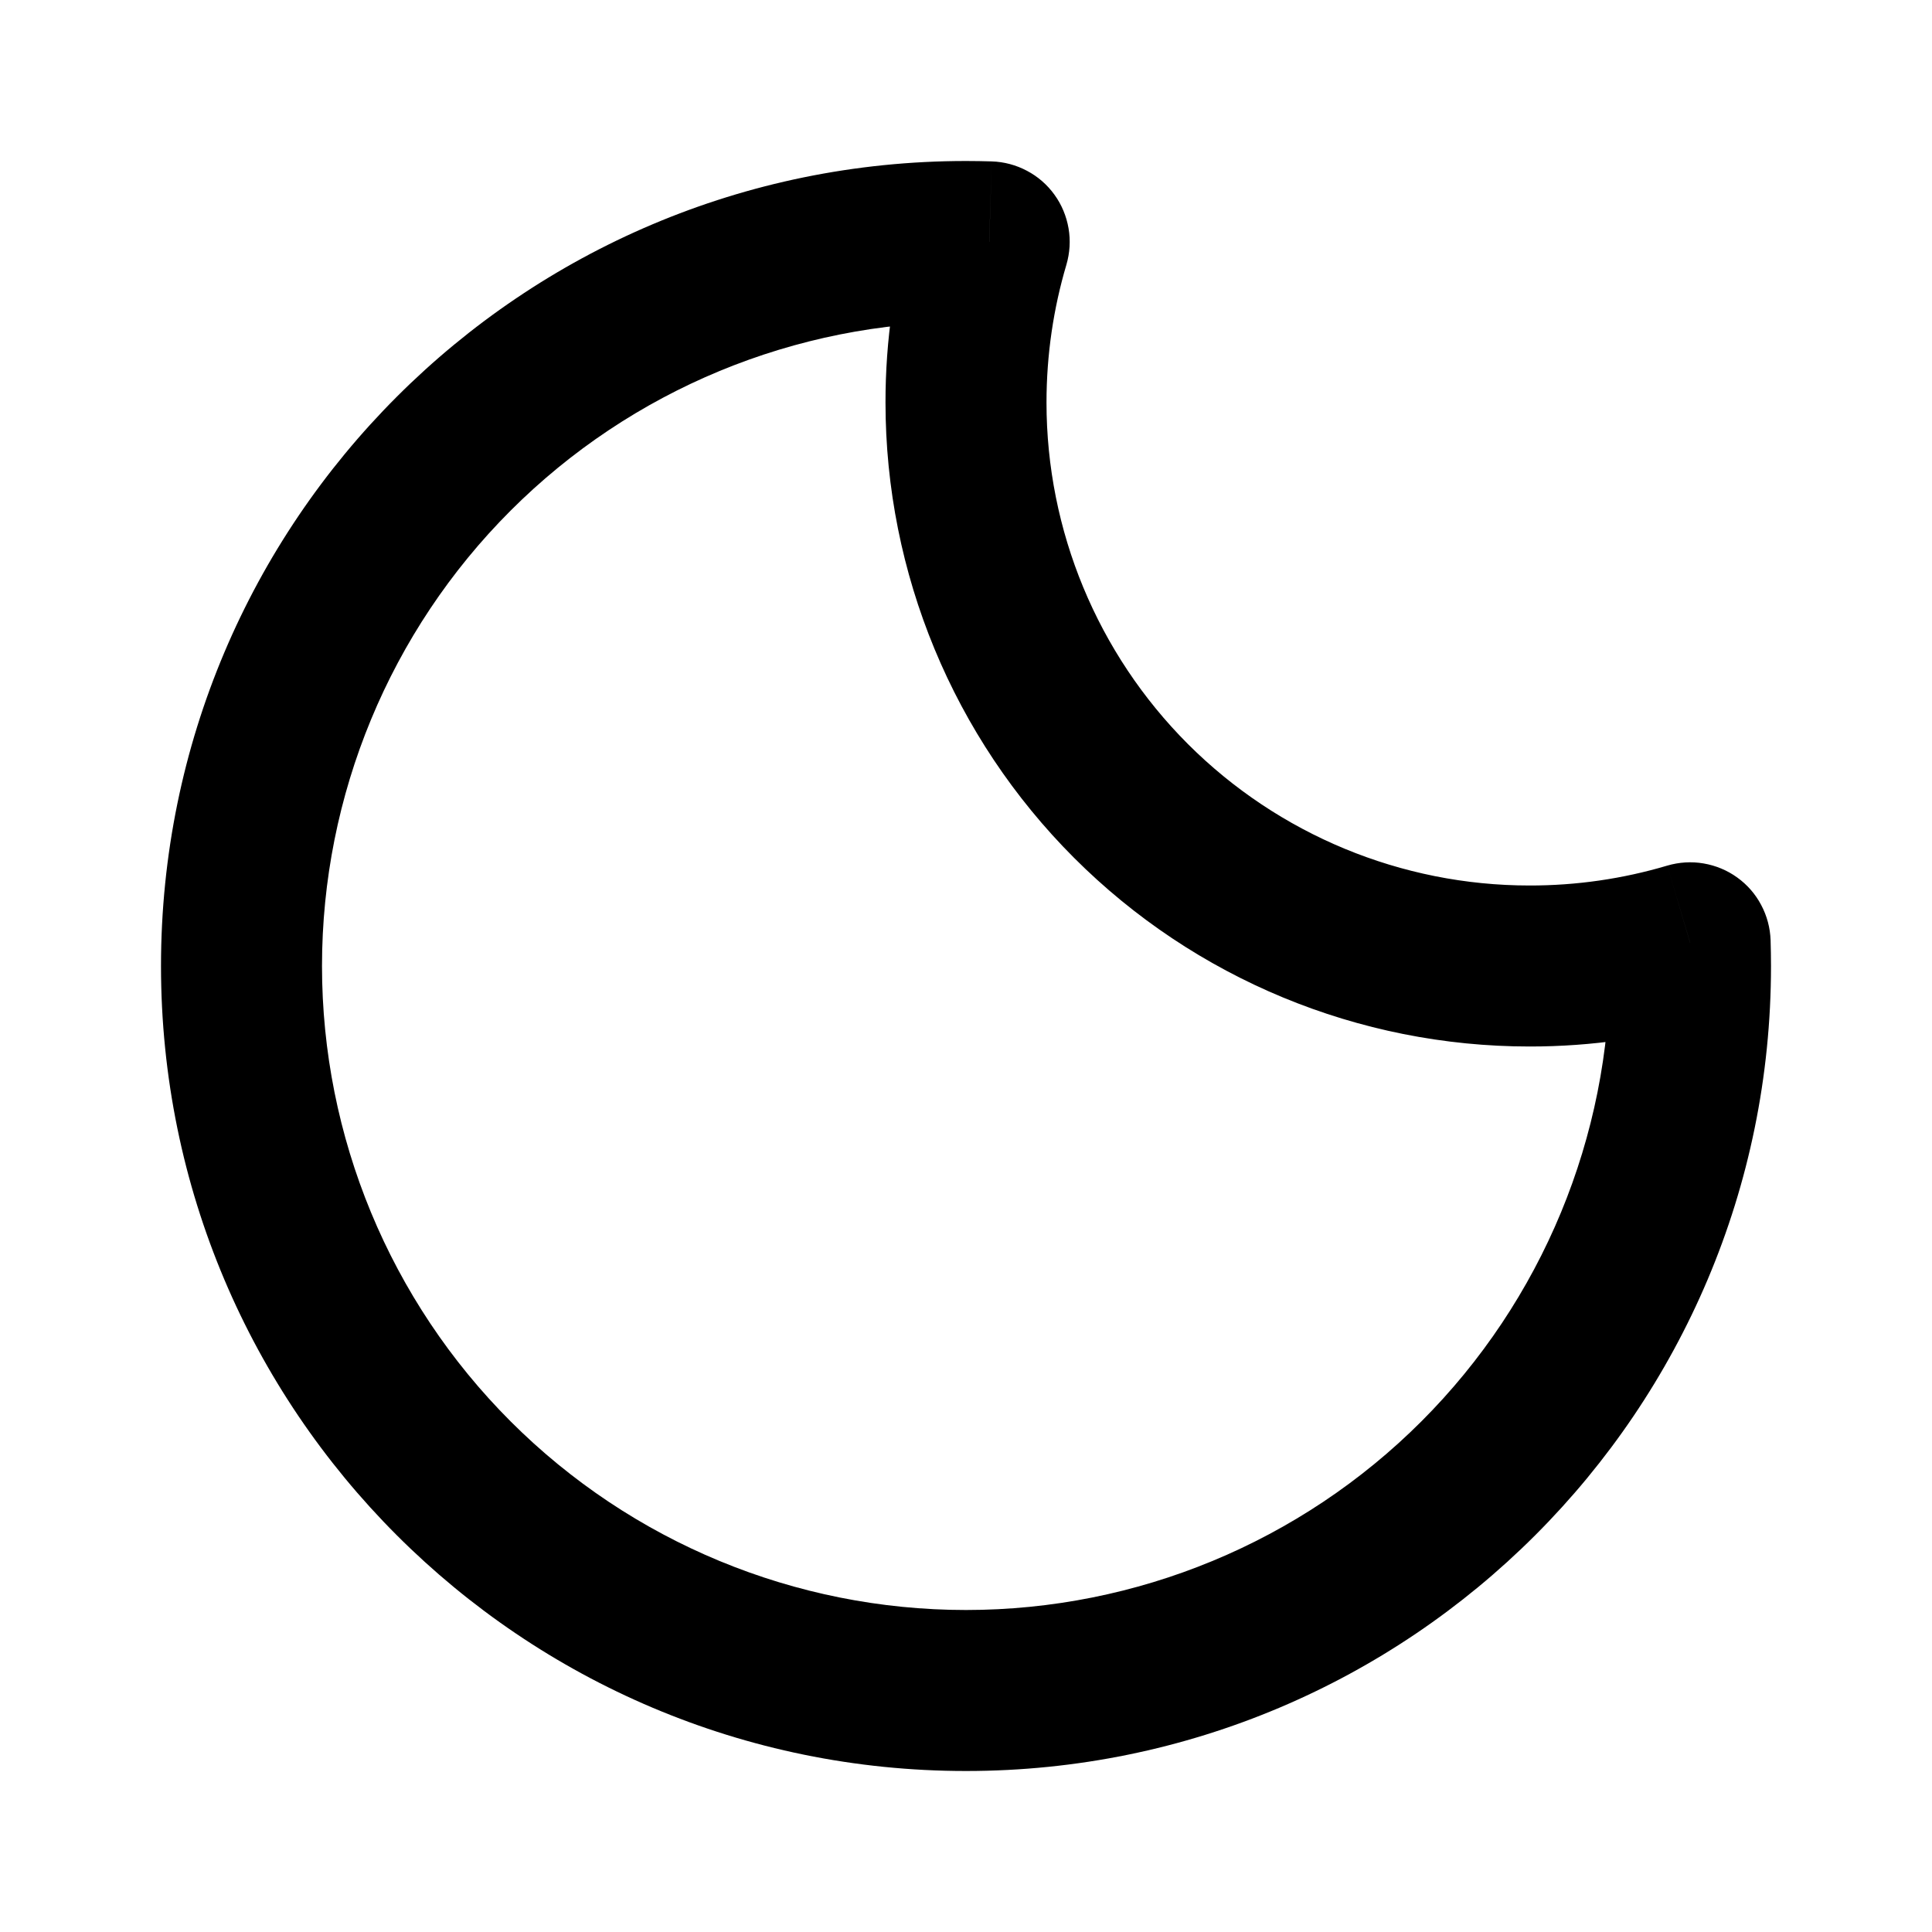
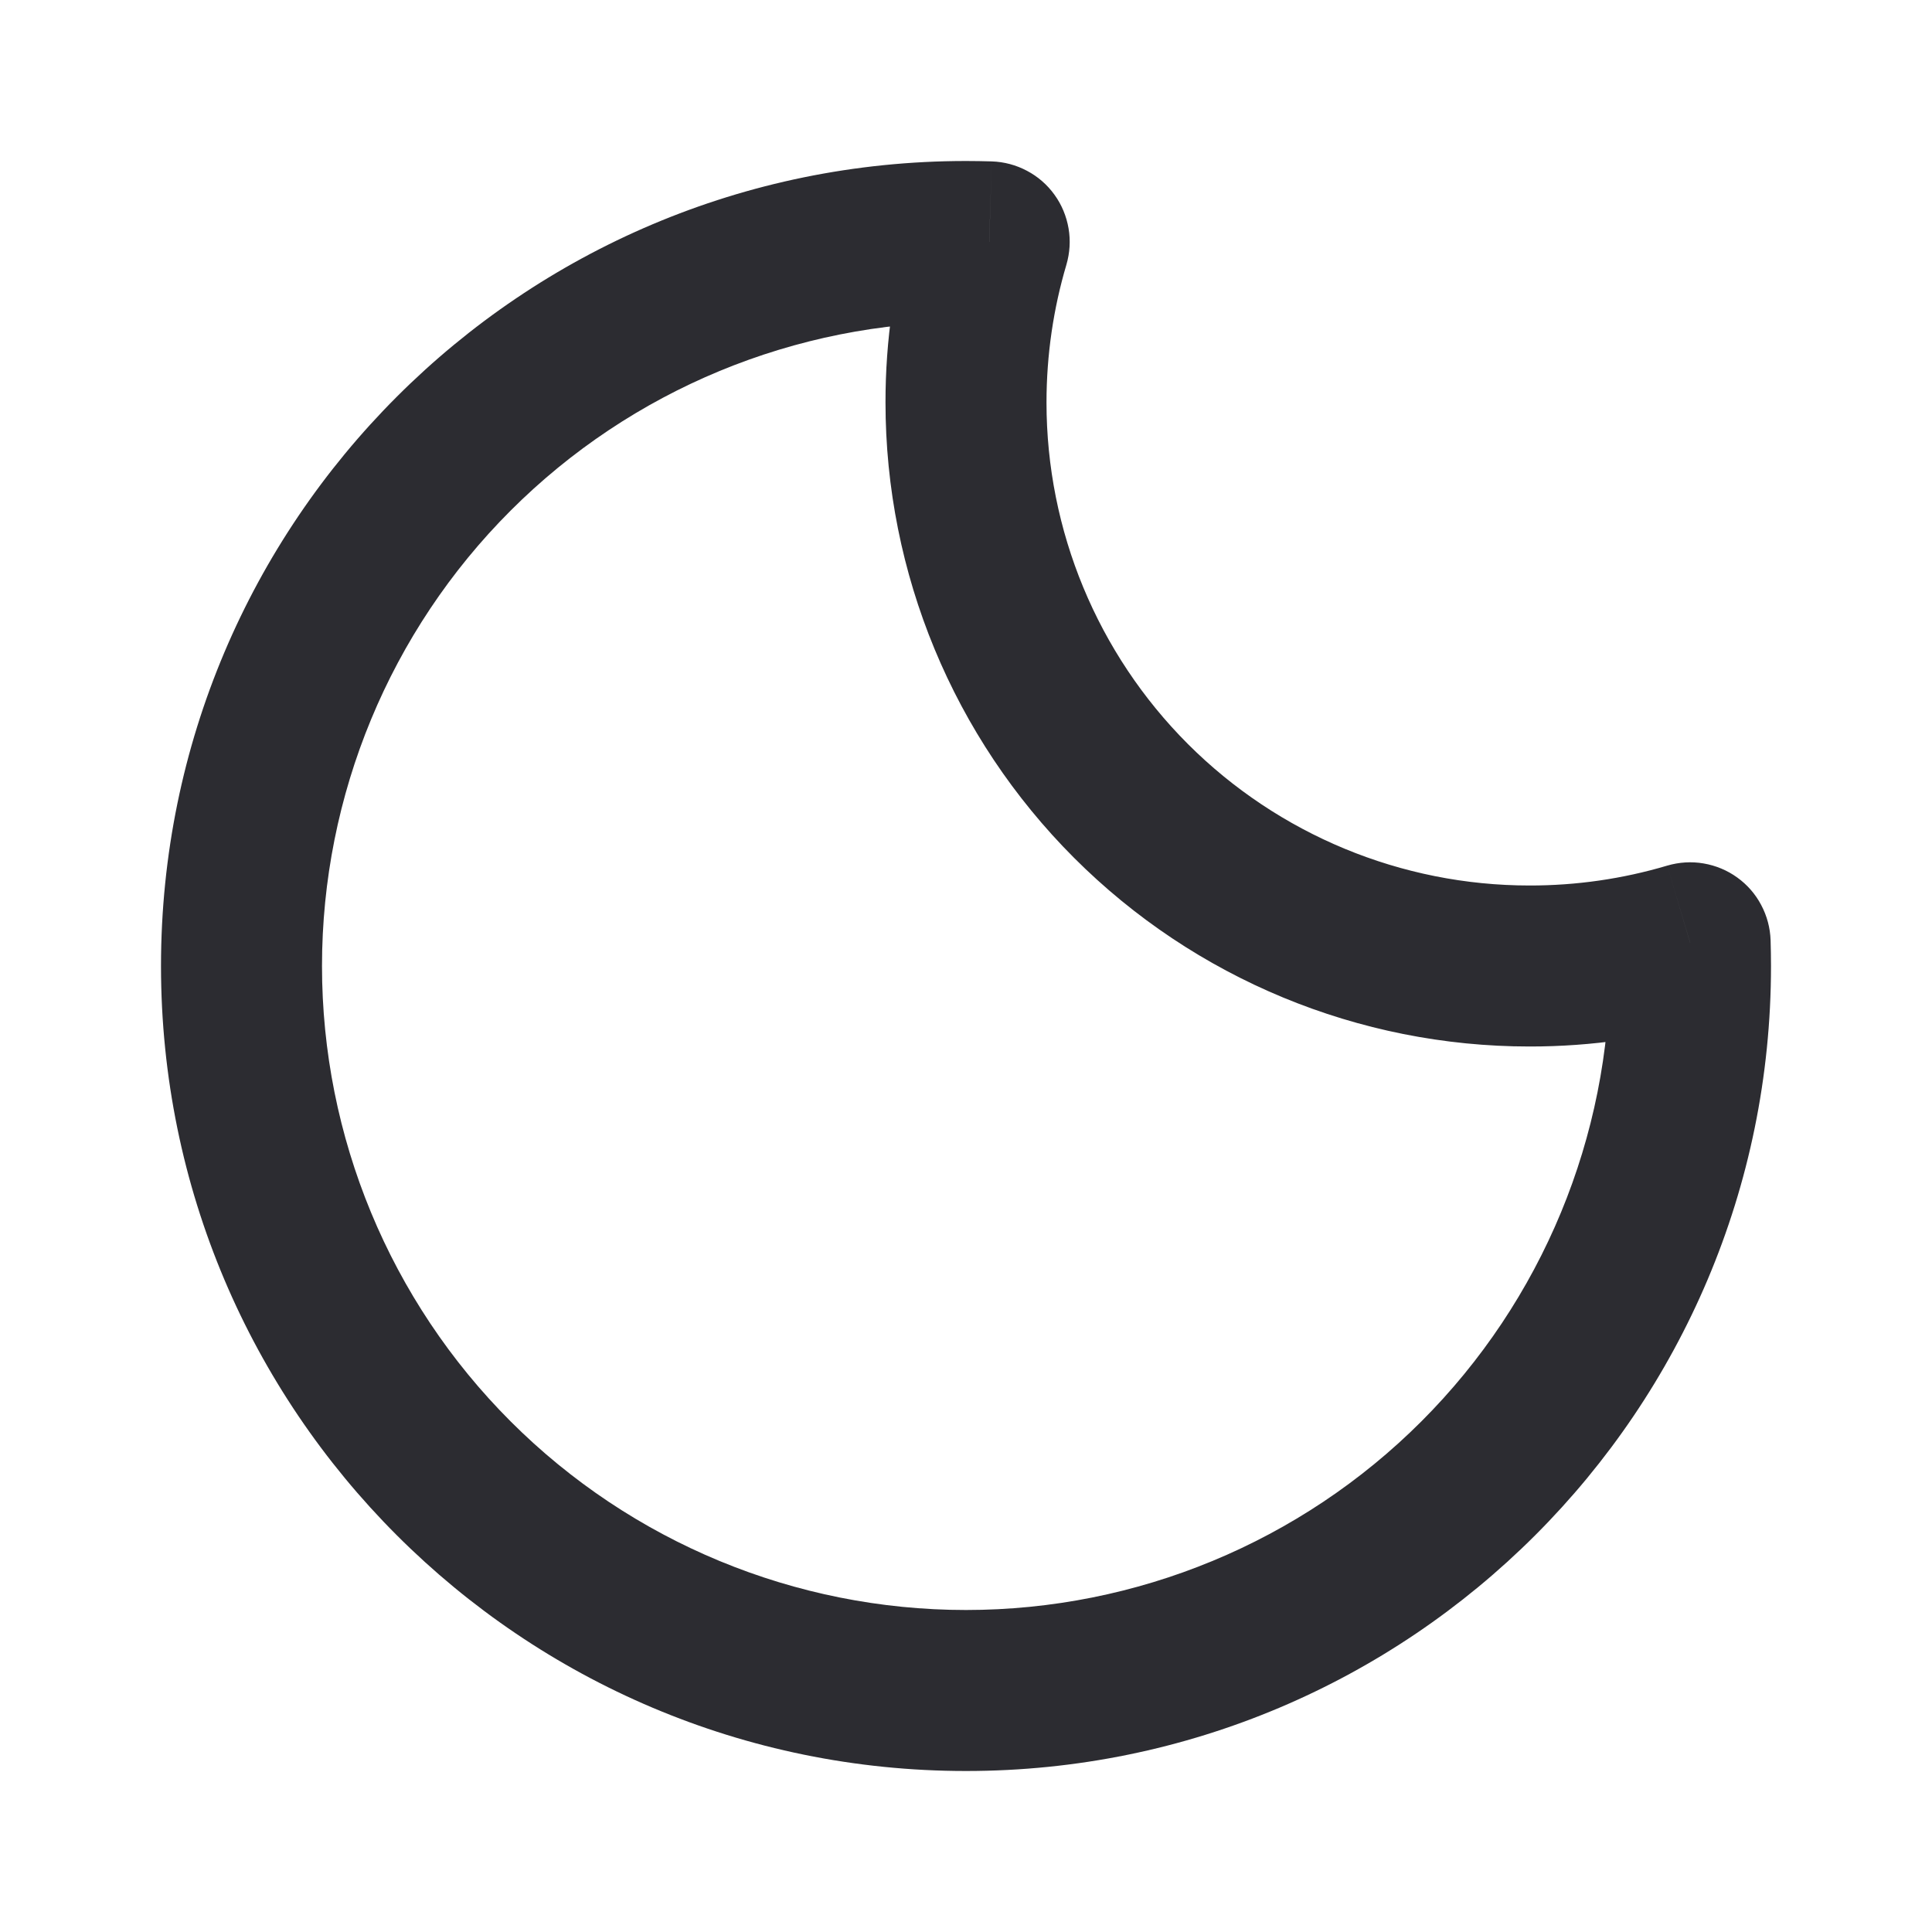
- <svg xmlns="http://www.w3.org/2000/svg" width="24" height="24" viewBox="0 0 24 24" fill="none">
-   <path d="M20.996 11.712L21.995 11.68C21.99 11.527 21.95 11.377 21.878 11.242C21.807 11.107 21.705 10.99 21.581 10.901C21.457 10.811 21.314 10.752 21.163 10.726C21.012 10.7 20.858 10.71 20.711 10.753L20.996 11.712ZM12.289 3.005L13.247 3.289C13.29 3.142 13.3 2.988 13.274 2.837C13.248 2.686 13.189 2.543 13.099 2.419C13.01 2.295 12.893 2.193 12.758 2.122C12.623 2.05 12.473 2.01 12.32 2.005L12.289 3.005ZM20.711 10.753C20.156 10.918 19.579 11.001 19 11V13C19.772 13.001 20.54 12.889 21.28 12.67L20.711 10.753ZM19 11C17.409 11 15.883 10.368 14.757 9.243C13.632 8.117 13 6.591 13 5H11C11 7.122 11.843 9.157 13.343 10.657C14.843 12.157 16.878 13 19 13V11ZM13 5C13 4.404 13.087 3.829 13.247 3.289L11.33 2.72C11.111 3.46 10.999 4.228 11 5H13ZM12 4C12.087 4 12.172 4.001 12.257 4.004L12.32 2.005C12.213 2.002 12.107 2 12 2V4ZM4 12C4 9.878 4.843 7.843 6.343 6.343C7.843 4.843 9.878 4 12 4V2C6.477 2 2 6.477 2 12H4ZM12 20C9.878 20 7.843 19.157 6.343 17.657C4.843 16.157 4 14.122 4 12H2C2 17.523 6.477 22 12 22V20ZM20 12C20 14.122 19.157 16.157 17.657 17.657C16.157 19.157 14.122 20 12 20V22C17.523 22 22 17.523 22 12H20ZM19.996 11.743C19.999 11.828 20 11.913 20 12H22C22 11.893 21.998 11.787 21.995 11.68L19.996 11.743Z" fill="black" />
+ <svg xmlns="http://www.w3.org/2000/svg" width="24" height="24" viewBox="0 0 24 24" fill="#2c2c31">
+   <path d="M20.996 11.712L21.995 11.68C21.99 11.527 21.95 11.377 21.878 11.242C21.807 11.107 21.705 10.99 21.581 10.901C21.457 10.811 21.314 10.752 21.163 10.726C21.012 10.7 20.858 10.71 20.711 10.753L20.996 11.712ZM12.289 3.005L13.247 3.289C13.29 3.142 13.3 2.988 13.274 2.837C13.248 2.686 13.189 2.543 13.099 2.419C13.01 2.295 12.893 2.193 12.758 2.122C12.623 2.05 12.473 2.01 12.32 2.005L12.289 3.005ZM20.711 10.753C20.156 10.918 19.579 11.001 19 11V13C19.772 13.001 20.54 12.889 21.28 12.67L20.711 10.753ZM19 11C17.409 11 15.883 10.368 14.757 9.243C13.632 8.117 13 6.591 13 5H11C11 7.122 11.843 9.157 13.343 10.657C14.843 12.157 16.878 13 19 13V11ZM13 5C13 4.404 13.087 3.829 13.247 3.289L11.33 2.72C11.111 3.46 10.999 4.228 11 5H13ZM12 4C12.087 4 12.172 4.001 12.257 4.004L12.32 2.005C12.213 2.002 12.107 2 12 2V4ZM4 12C4 9.878 4.843 7.843 6.343 6.343C7.843 4.843 9.878 4 12 4V2C6.477 2 2 6.477 2 12H4ZM12 20C9.878 20 7.843 19.157 6.343 17.657C4.843 16.157 4 14.122 4 12H2C2 17.523 6.477 22 12 22V20ZM20 12C20 14.122 19.157 16.157 17.657 17.657C16.157 19.157 14.122 20 12 20V22C17.523 22 22 17.523 22 12H20ZM19.996 11.743C19.999 11.828 20 11.913 20 12H22C22 11.893 21.998 11.787 21.995 11.68L19.996 11.743Z" fill="#2c2c31" />
</svg>
